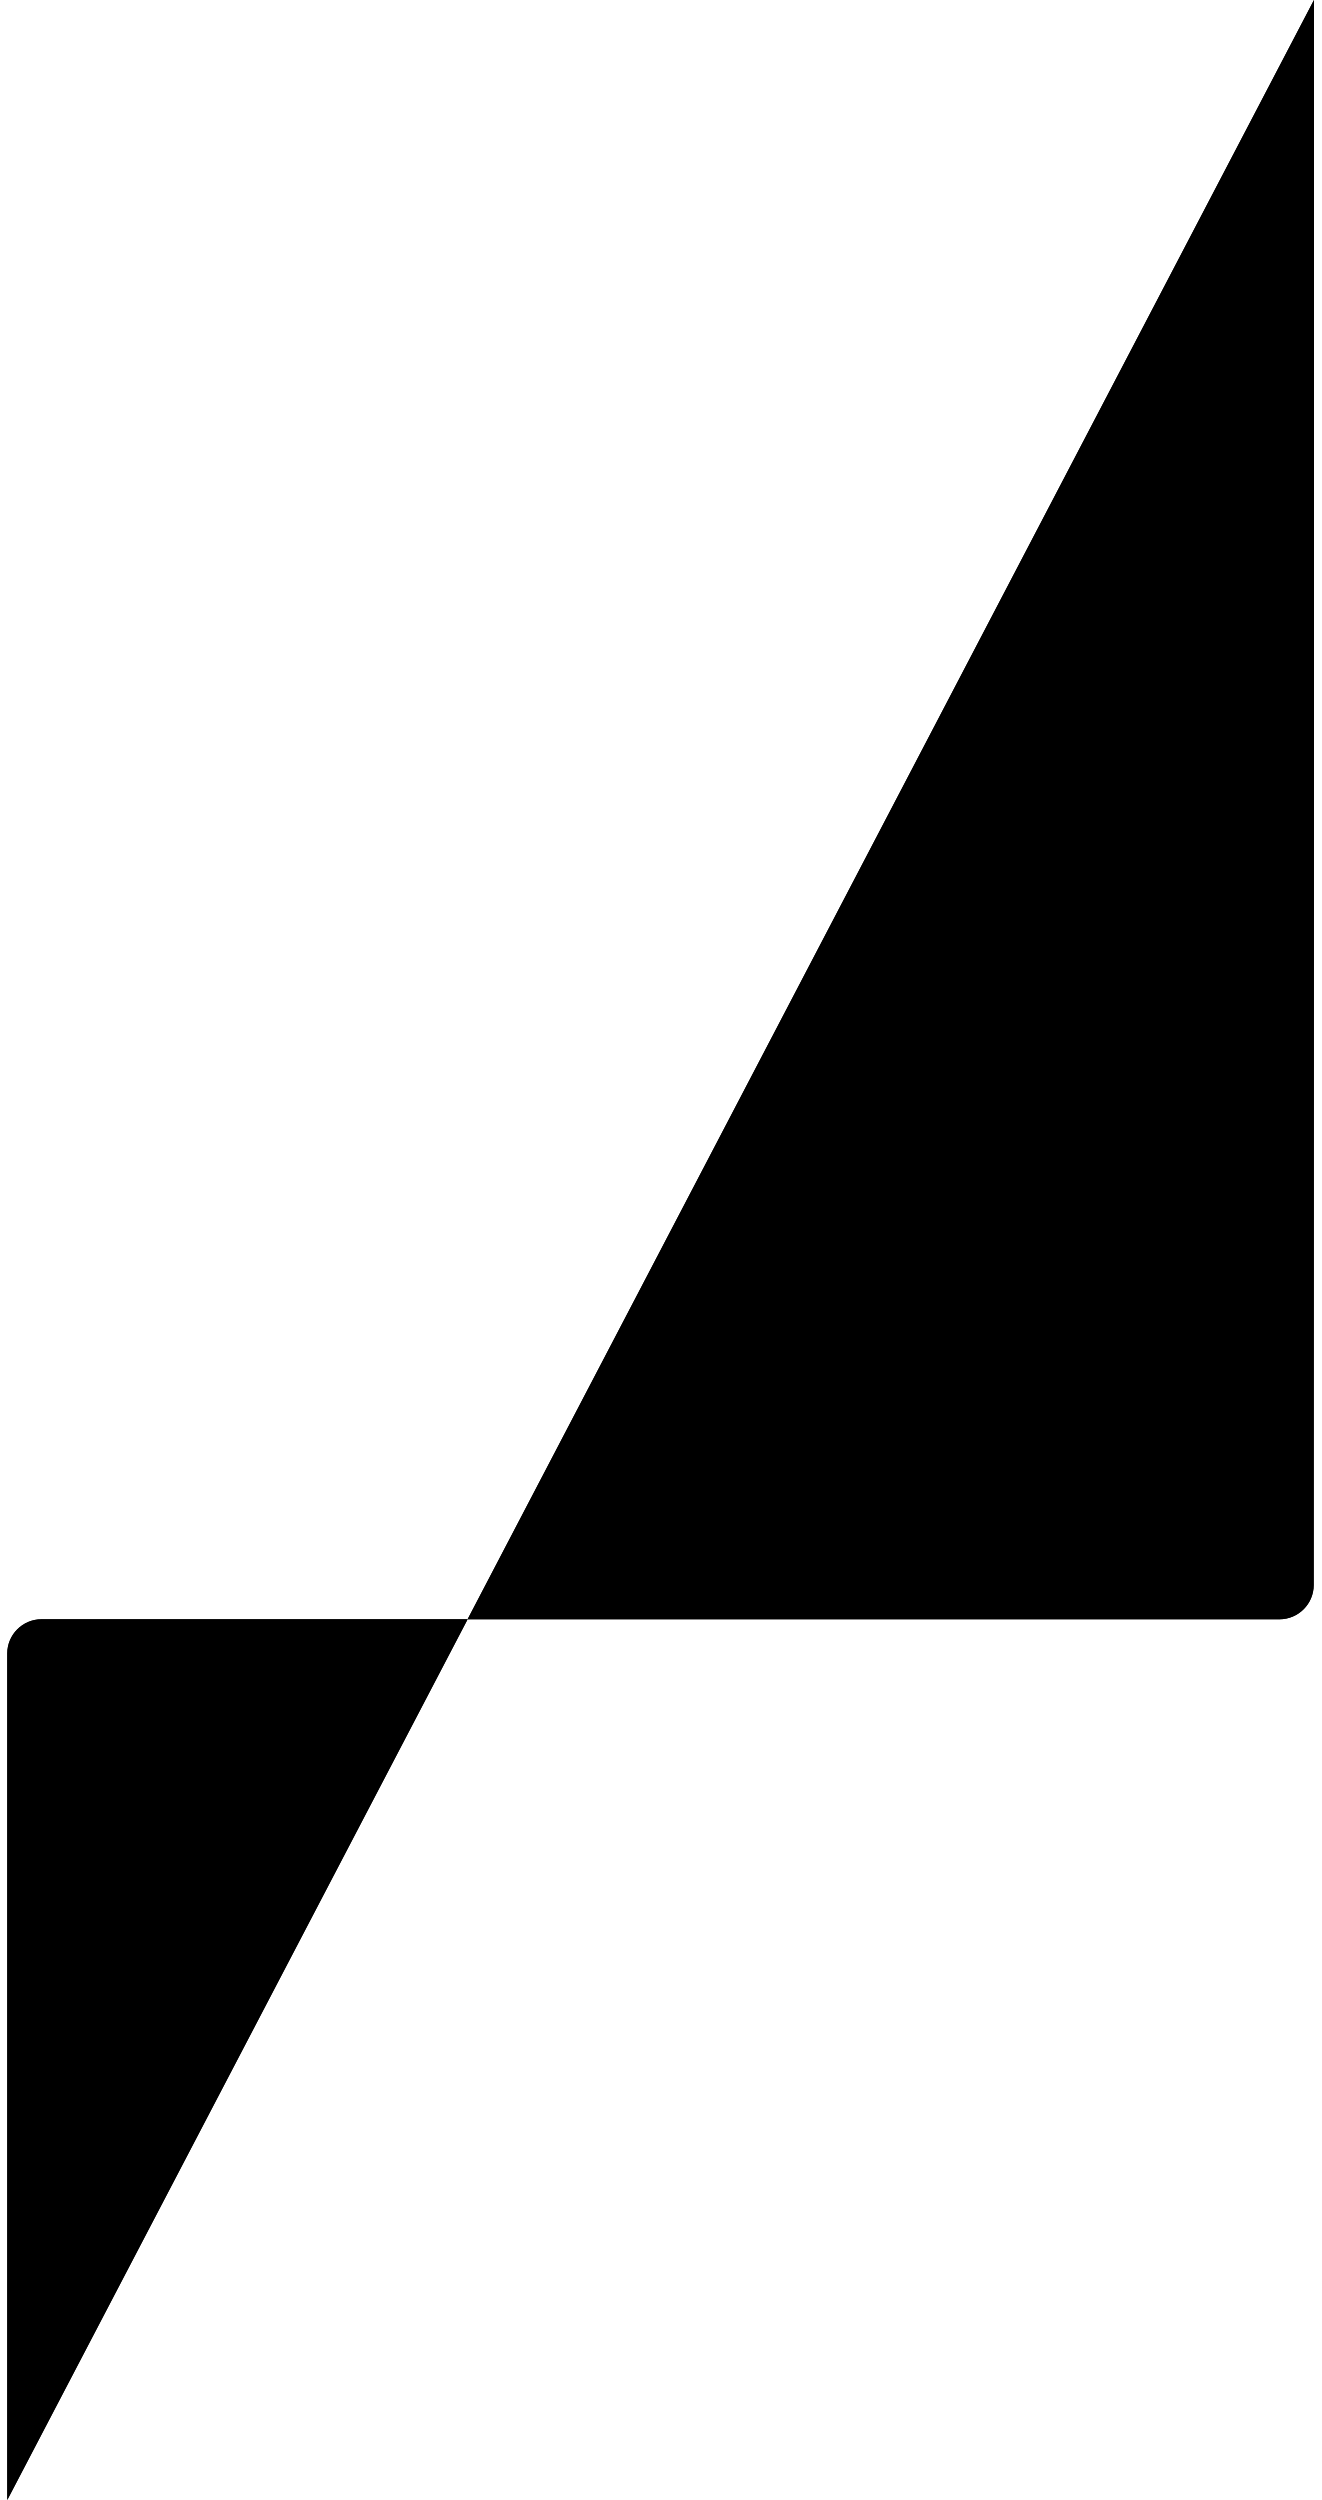
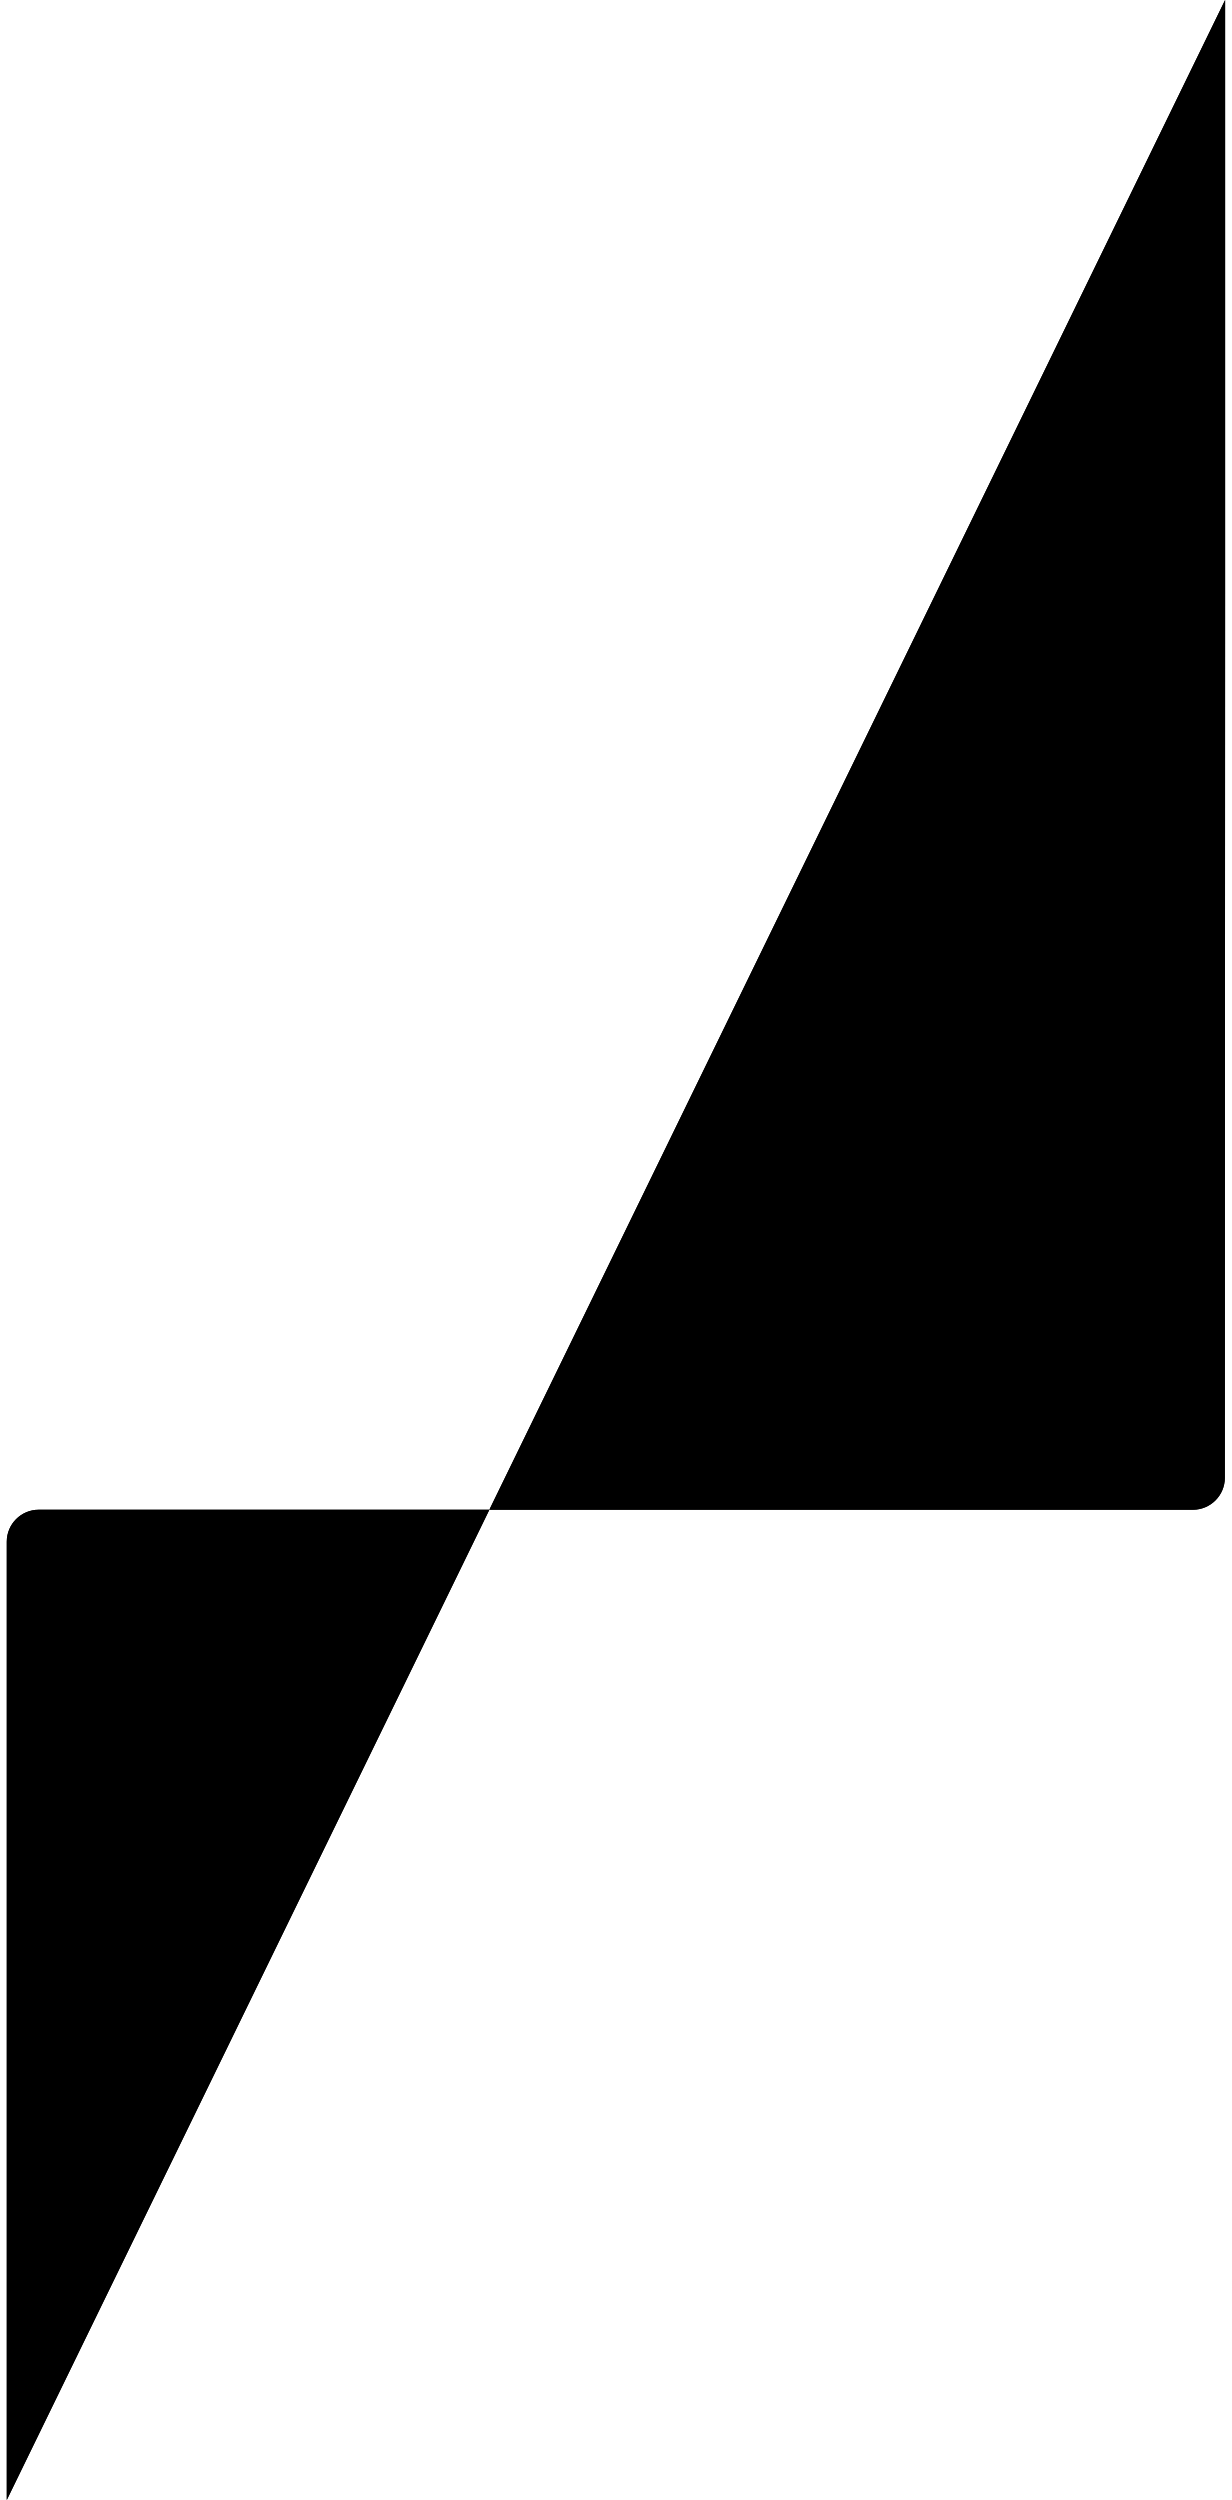
- <svg xmlns="http://www.w3.org/2000/svg" id="section5-pipe" class="pipe" viewBox="0 0 910.6 1723">
-   <path class="background" d="M905.6 0v439l-.2 653.4c0 13-10.6 23.6-23.6 23.6H28.6c-13 0-23.6 10.6-23.6 23.6V1723" />
-   <path class="foreground" d="M905.6 0v439l-.2 653.4c0 13-10.6 23.6-23.6 23.6H28.6c-13 0-23.6 10.6-23.6 23.6V1723" />
+ <svg xmlns="http://www.w3.org/2000/svg" id="section5-pipe" class="pipe -large" viewBox="0 0 910.6 1848">
+   <path class="background" d="M905.6 0v439l-.2 653.4c0 13-10.6 23.6-23.6 23.6H28.6c-13 0-23.6 10.6-23.6 23.6V1848" />
+   <path class="foreground" d="M905.6 0v439l-.2 653.4c0 13-10.6 23.6-23.6 23.6H28.6c-13 0-23.6 10.6-23.6 23.6V1848" />
</svg>
